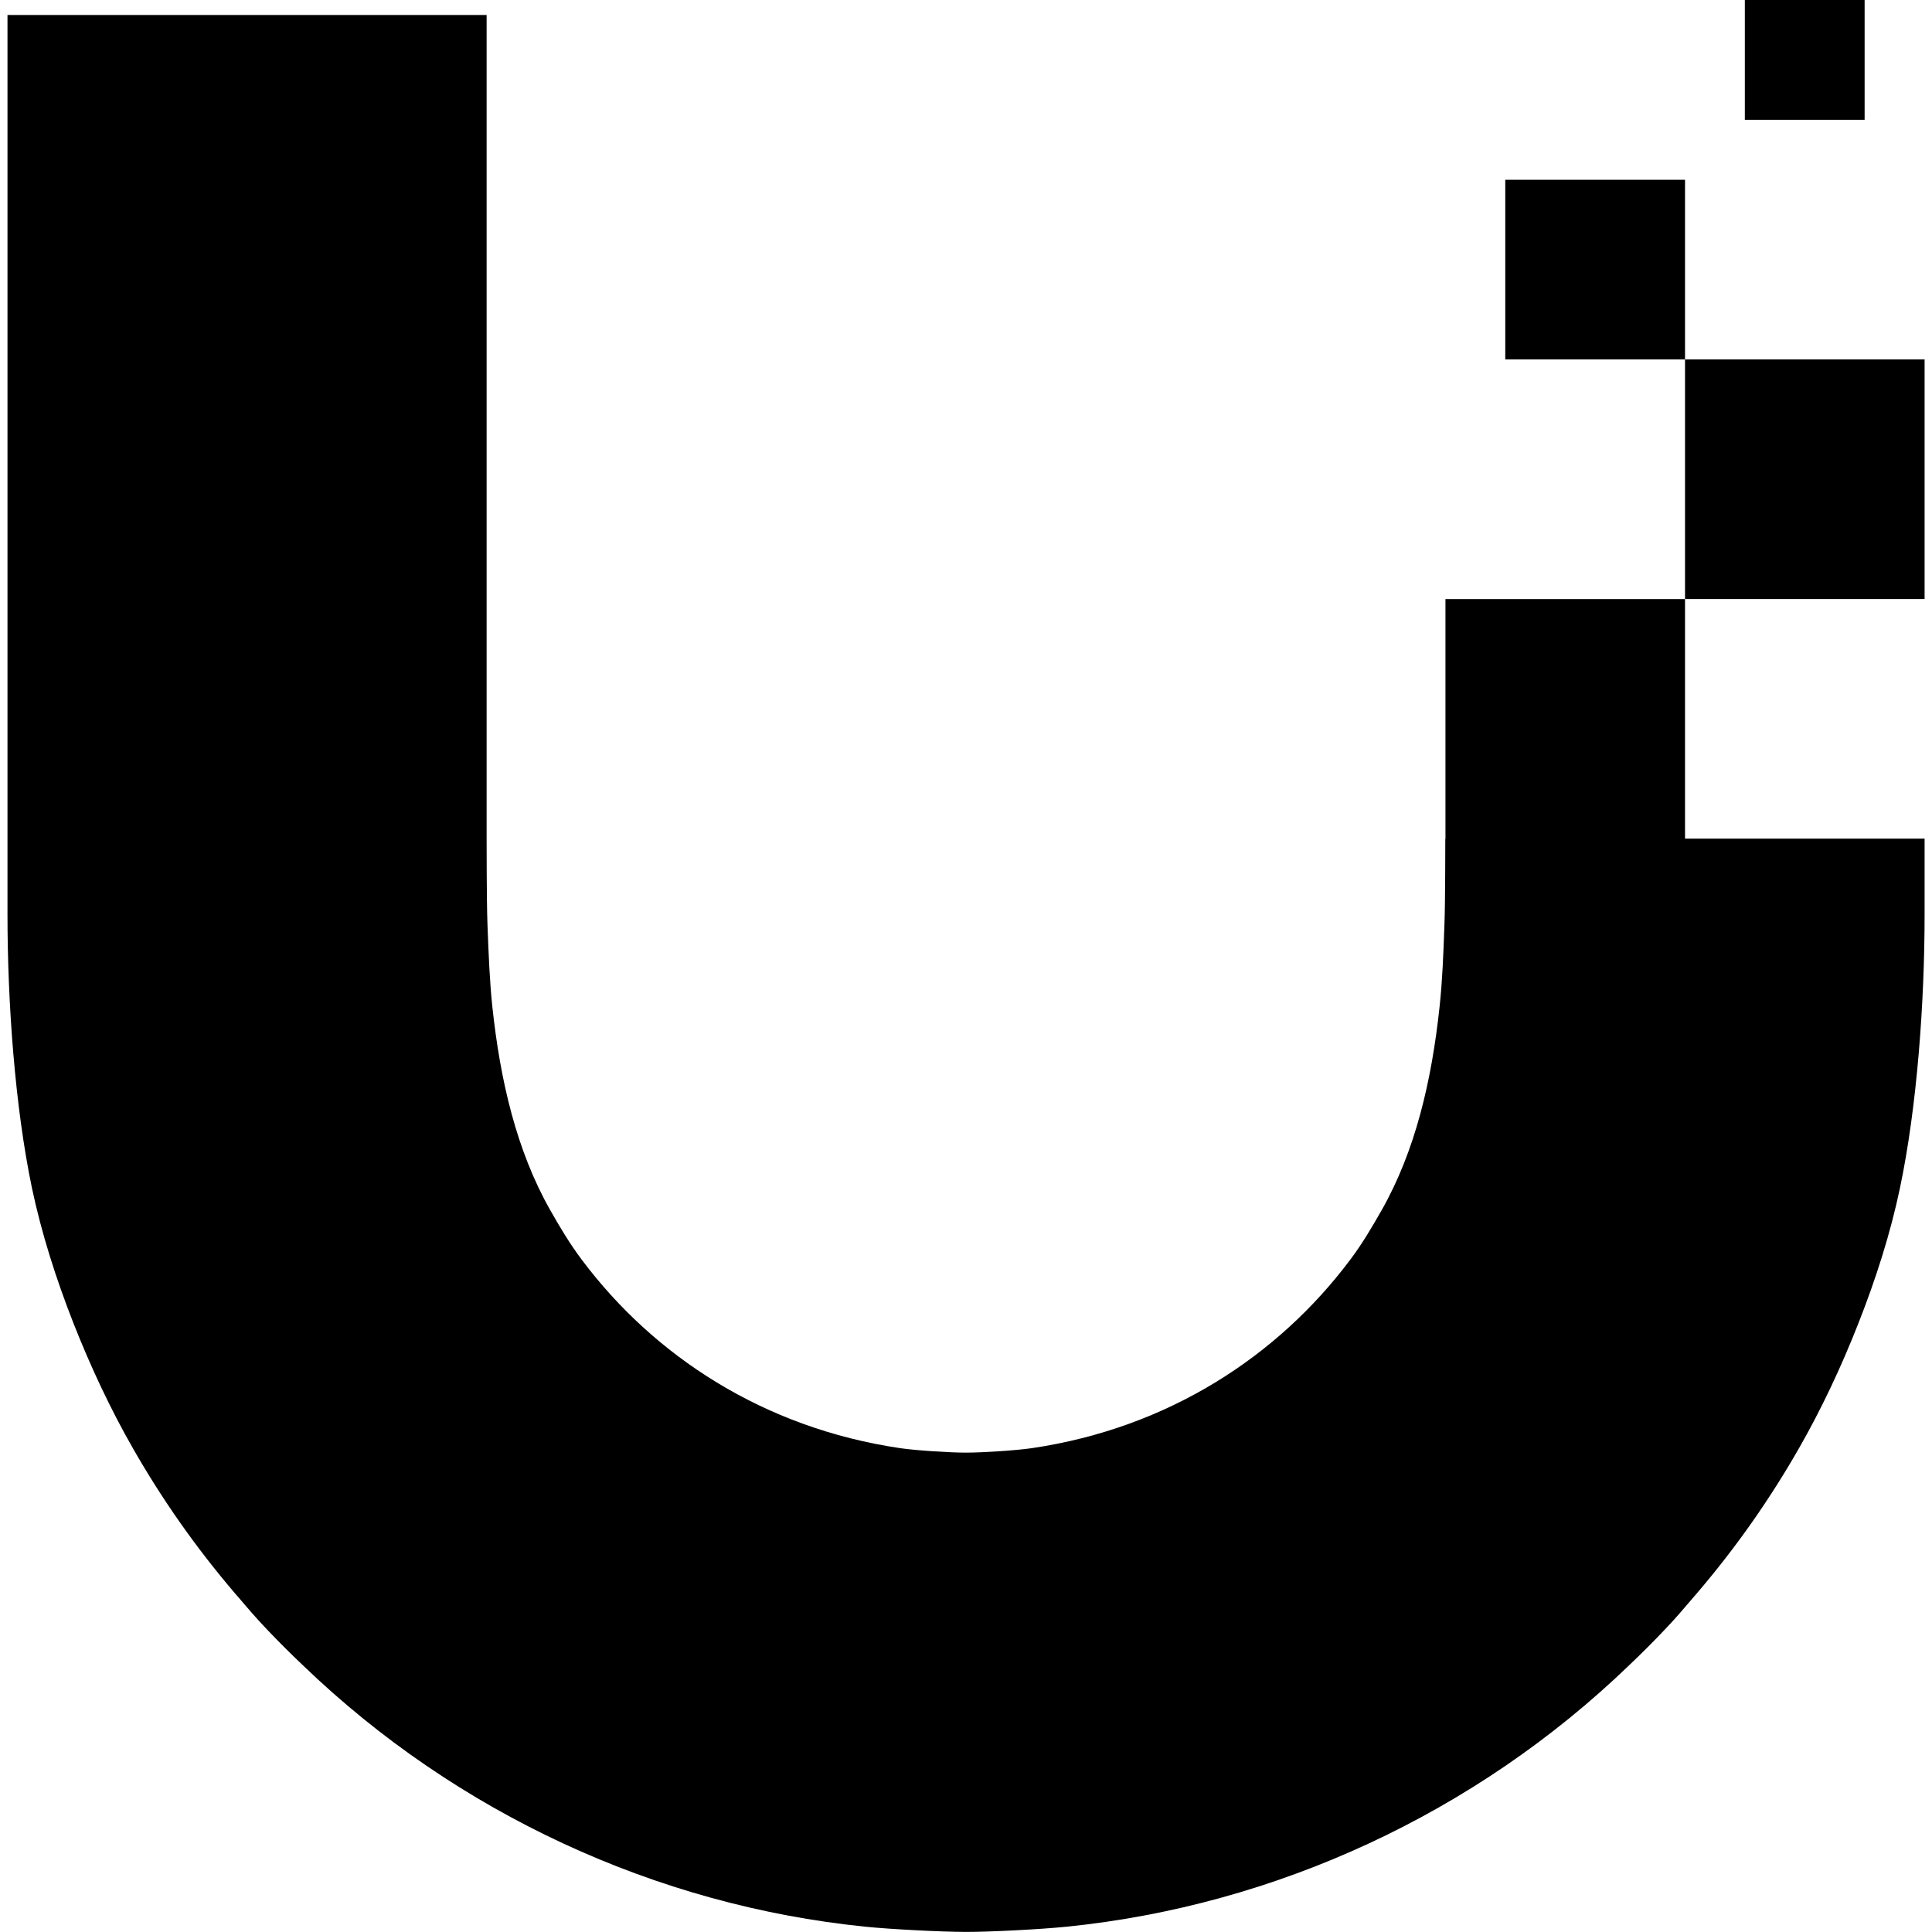
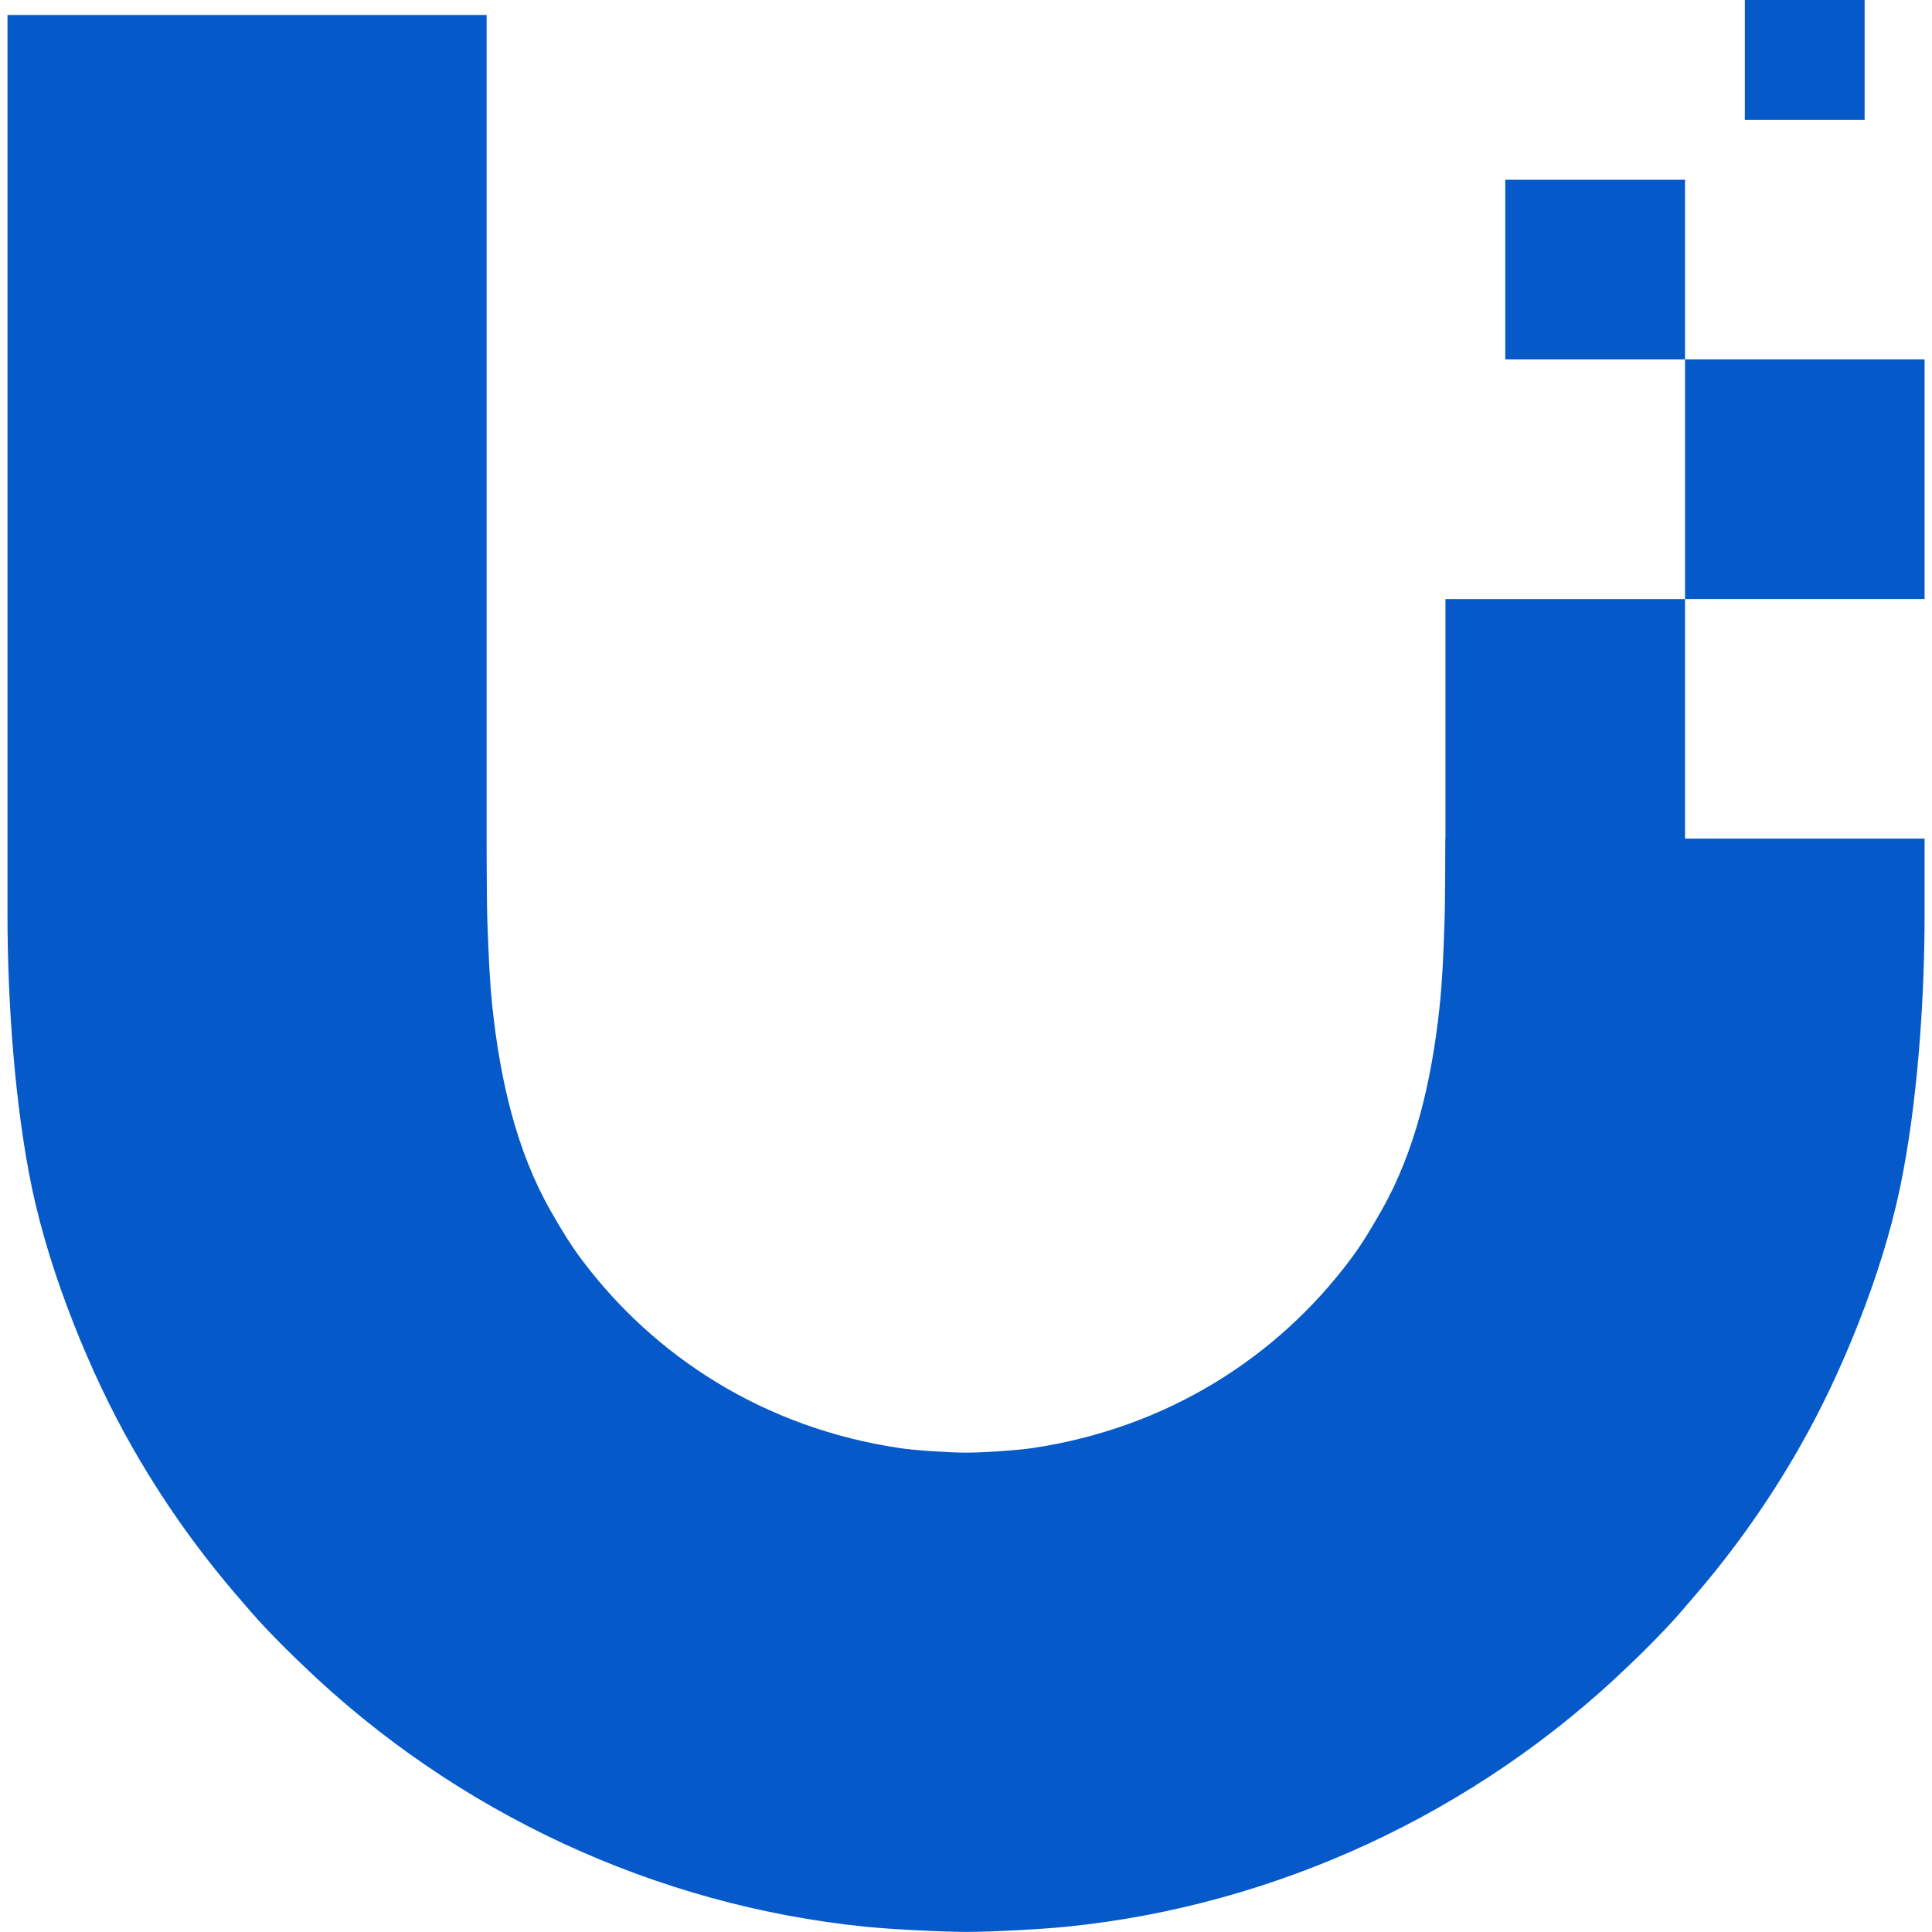
- <svg xmlns="http://www.w3.org/2000/svg" role="img" viewBox="0 0 24 24">
-   <path d="M23.163 0h-1.488v1.488h1.488zm-5.207 10.423V7.441l.001.001h2.975v2.976h2.976v.943c0 1.091-.093 2.383-.306 3.397-.119.567-.3 1.131-.513 1.672-.217.554-.468 1.084-.741 1.56a11.68 11.68 0 0 1-1.246 1.776l-.025.029-.042.049c-.115.135-.228.268-.353.398a11.761 11.761 0 0 1-.449.449c-1.905 1.834-4.386 2.98-6.981 3.243-.312.032-.939.065-1.252.065-.314-.001-.94-.033-1.252-.065-2.595-.263-5.076-1.41-6.981-3.243a11.75 11.75 0 0 1-.45-.449c-.131-.136-.249-.275-.368-.415l-.001-0-.051-.06a11.658 11.658 0 0 1-1.246-1.776c-.273-.476-.523-1.006-.741-1.56-.212-.541-.393-1.105-.513-1.672C.185 13.743.093 12.452.093 11.362V.186h5.952v10.236s0 .785.01 1.042l.002.06v0c.013.332.025.657.059.981.098.919.301 1.791.72 2.529.121.213.244.42.392.616.895 1.194 2.258 2.09 3.957 2.34.202.029.611.055.815.055.204 0 .613-.026.815-.055 1.7-.25 3.062-1.146 3.957-2.34.148-.196.27-.403.391-.616.419-.738.622-1.609.72-2.529.035-.324.047-.65.059-.983l.002-.058c.01-.257.01-1.042.01-1.042zm.743-8.19h2.233v2.232h2.976v2.976h-2.976V4.465h-2.233V2.233Z" />
+ <svg xmlns="http://www.w3.org/2000/svg" fill="#0559c9" role="img" viewBox="0 0 24 24">
+   <path fill="#0559c9" d="M23.163 0h-1.488v1.488h1.488zm-5.207 10.423V7.441l.001.001h2.975v2.976h2.976v.943c0 1.091-.093 2.383-.306 3.397-.119.567-.3 1.131-.513 1.672-.217.554-.468 1.084-.741 1.56a11.68 11.68 0 0 1-1.246 1.776l-.025.029-.042.049c-.115.135-.228.268-.353.398a11.761 11.761 0 0 1-.449.449c-1.905 1.834-4.386 2.98-6.981 3.243-.312.032-.939.065-1.252.065-.314-.001-.94-.033-1.252-.065-2.595-.263-5.076-1.41-6.981-3.243a11.75 11.75 0 0 1-.45-.449c-.131-.136-.249-.275-.368-.415l-.001-0-.051-.06a11.658 11.658 0 0 1-1.246-1.776c-.273-.476-.523-1.006-.741-1.56-.212-.541-.393-1.105-.513-1.672C.185 13.743.093 12.452.093 11.362V.186h5.952v10.236s0 .785.01 1.042l.002.06v0c.013.332.025.657.059.981.098.919.301 1.791.72 2.529.121.213.244.42.392.616.895 1.194 2.258 2.09 3.957 2.34.202.029.611.055.815.055.204 0 .613-.026.815-.055 1.7-.25 3.062-1.146 3.957-2.34.148-.196.27-.403.391-.616.419-.738.622-1.609.72-2.529.035-.324.047-.65.059-.983l.002-.058c.01-.257.01-1.042.01-1.042zm.743-8.19h2.233v2.232h2.976v2.976h-2.976V4.465h-2.233V2.233Z" />
</svg>
